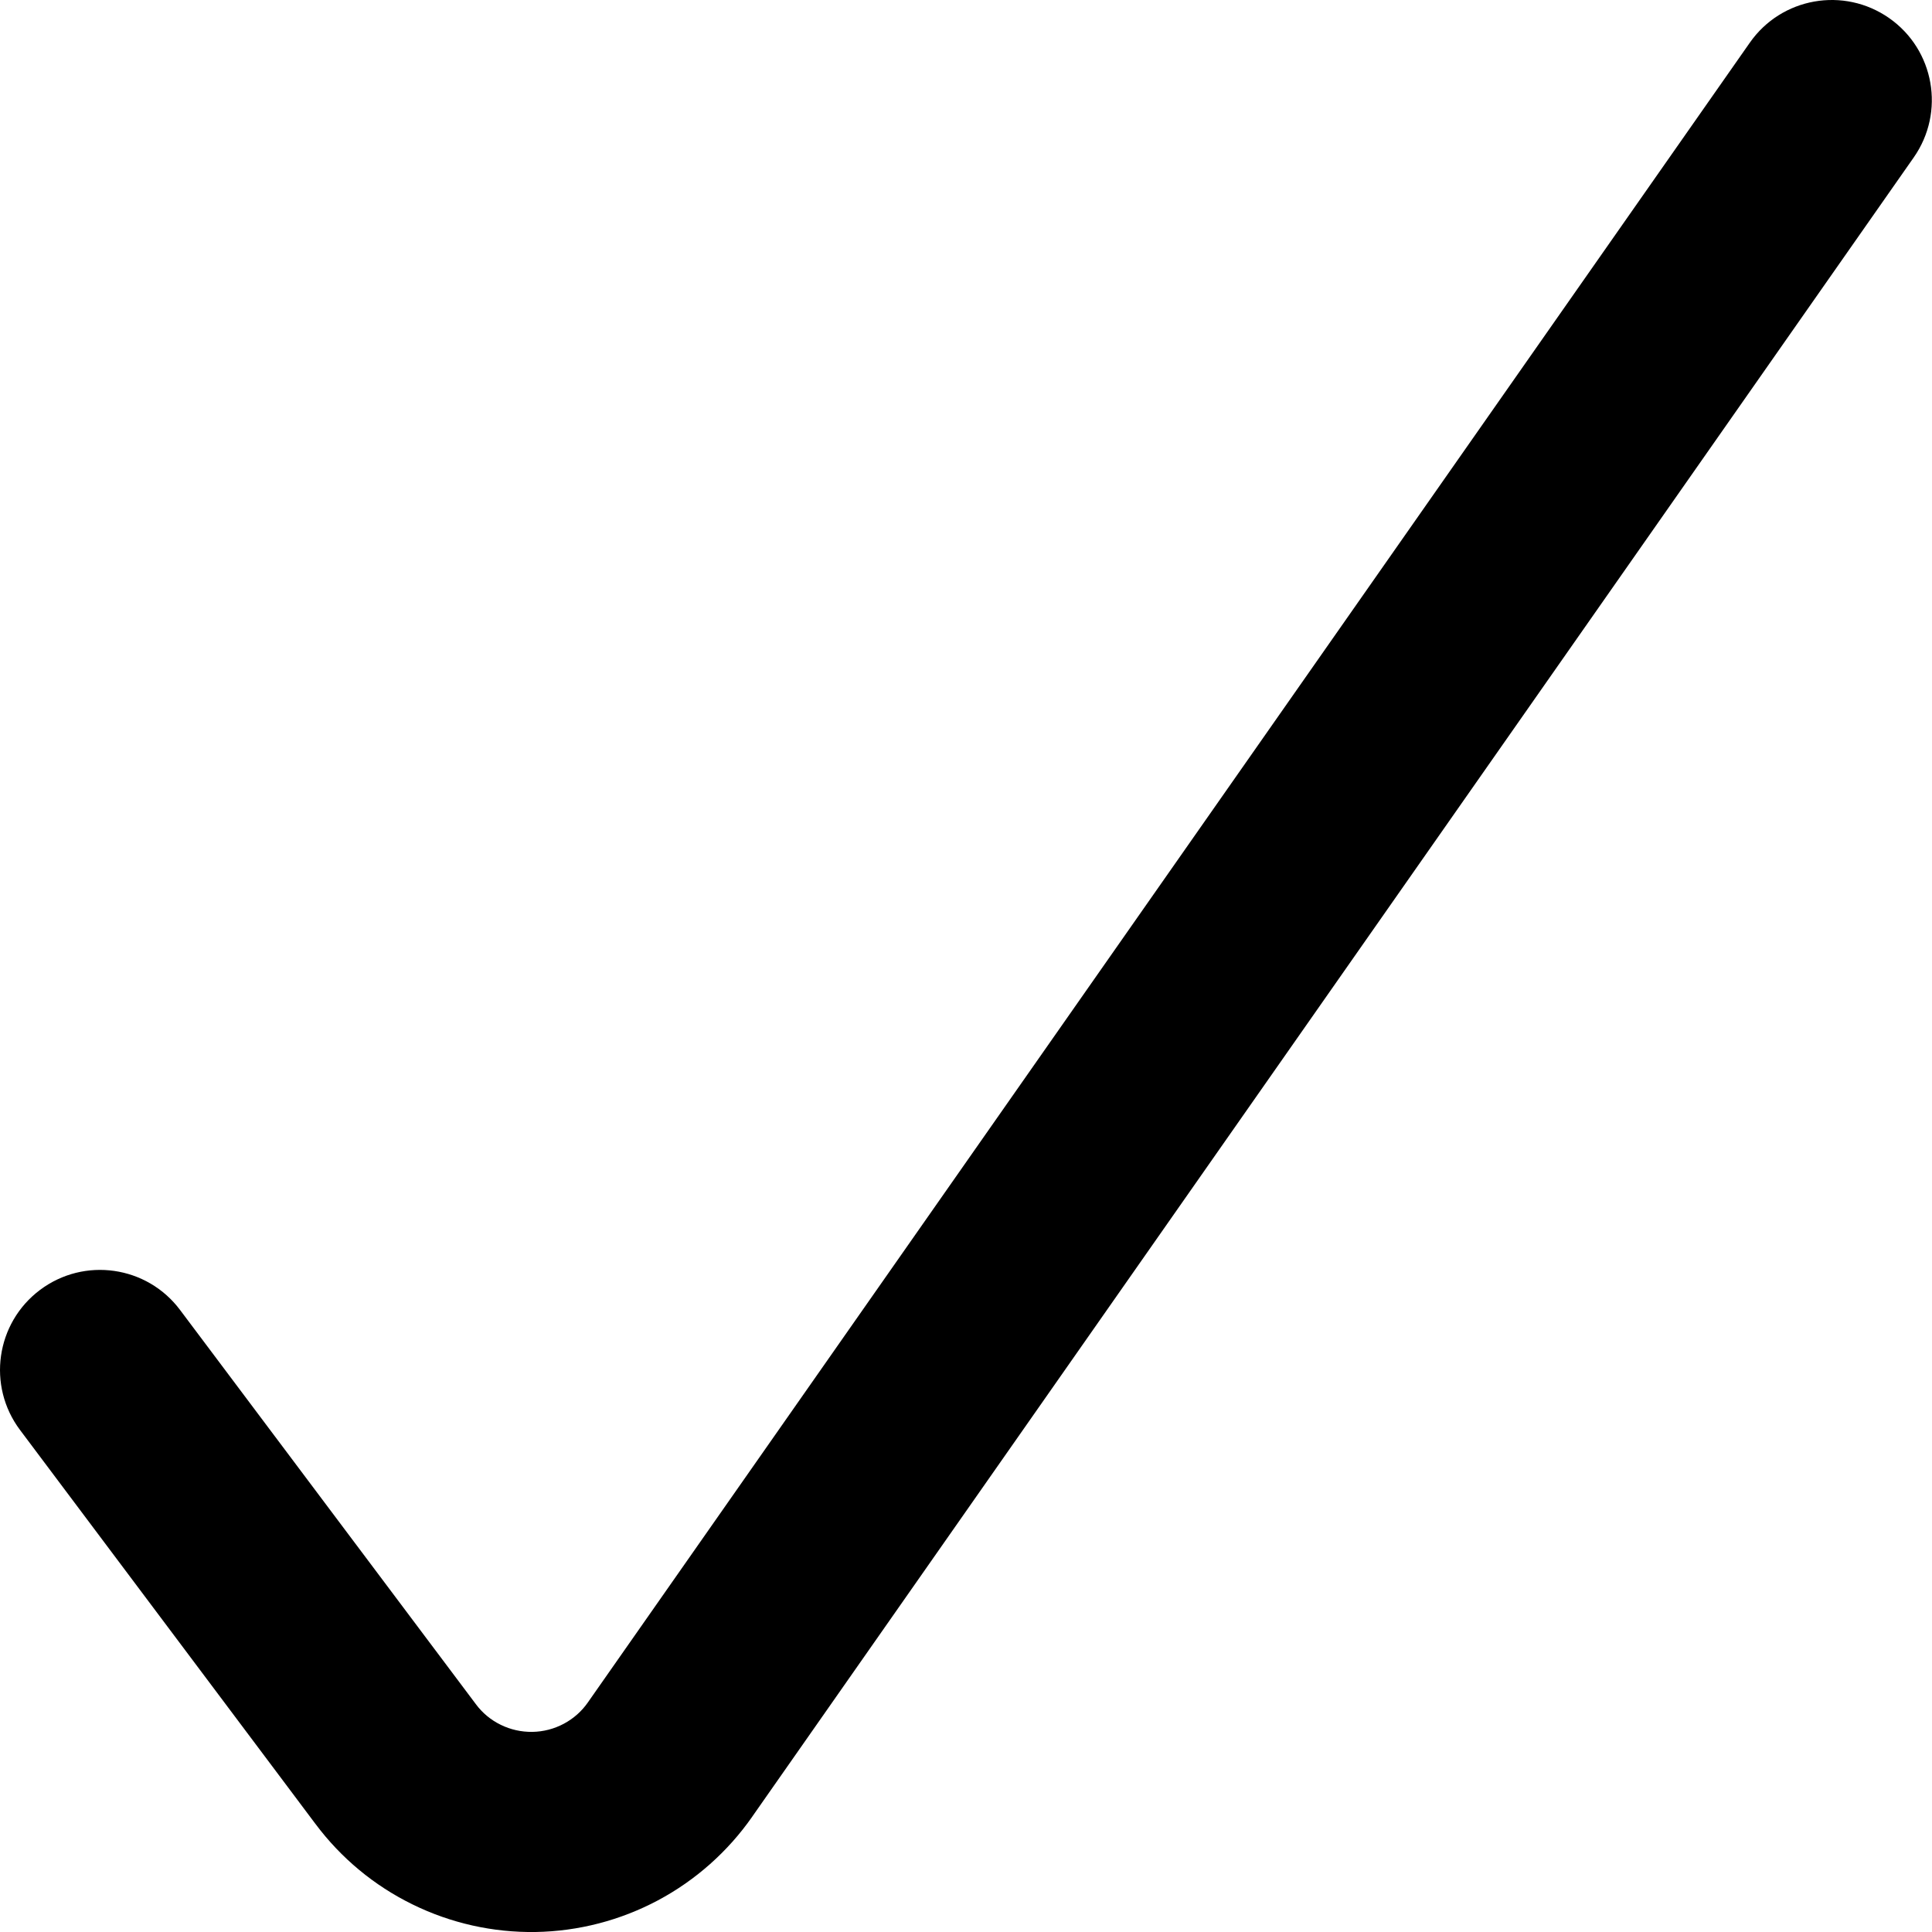
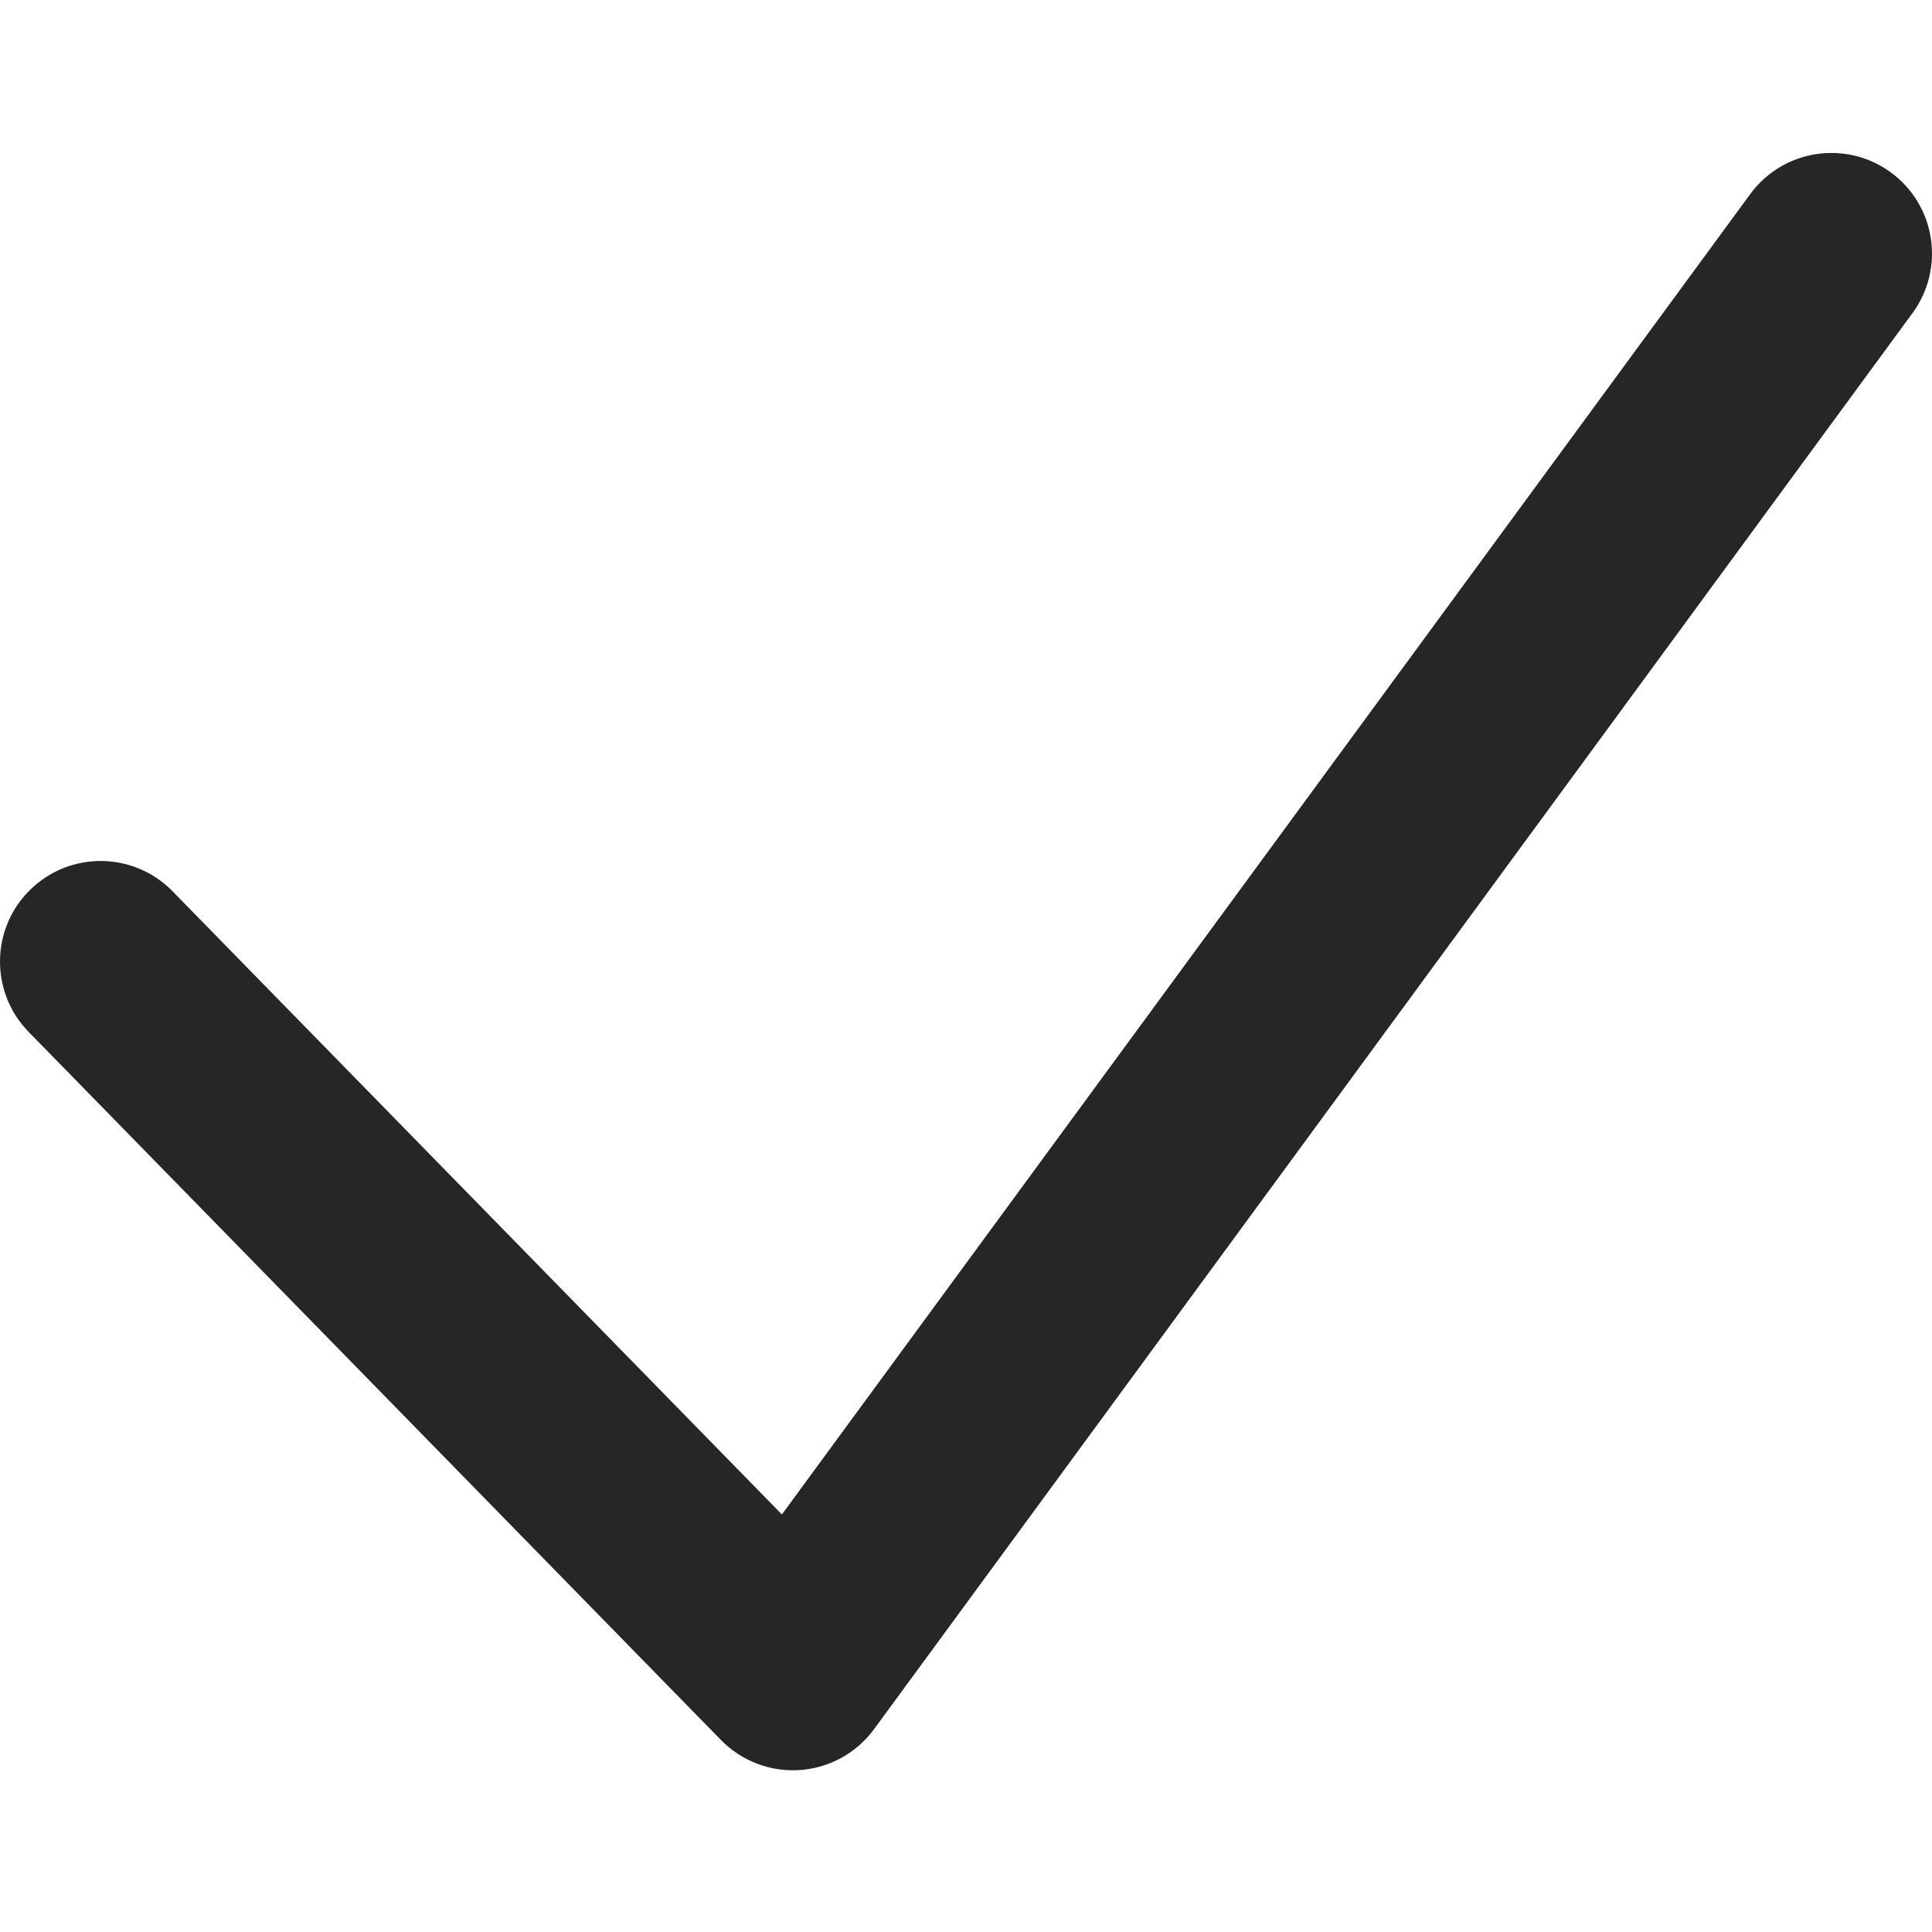
<svg xmlns="http://www.w3.org/2000/svg" width="24" height="24" viewBox="0 0 24 24" fill="none">
-   <path fill-rule="evenodd" clip-rule="evenodd" d="M23.468 0.225C24.03 0.618 24.167 1.393 23.773 1.956L9.346 22.565C9.345 22.566 9.345 22.566 9.345 22.567C9.042 23.001 8.64 23.358 8.173 23.607C7.705 23.856 7.185 23.991 6.654 24C6.124 24.008 5.6 23.891 5.124 23.657C4.648 23.424 4.235 23.081 3.918 22.656C3.918 22.656 3.918 22.655 3.917 22.655L0.249 17.764C-0.163 17.215 -0.052 16.436 0.497 16.024C1.046 15.612 1.825 15.723 2.237 16.273L5.91 21.168C5.991 21.278 6.097 21.366 6.22 21.426C6.342 21.486 6.477 21.516 6.613 21.514C6.75 21.512 6.884 21.477 7.004 21.413C7.124 21.349 7.228 21.257 7.305 21.145L7.307 21.142L21.737 0.53C22.13 -0.032 22.905 -0.169 23.468 0.225Z" fill="black" />
+   <path fill-rule="evenodd" clip-rule="evenodd" d="M23.489 2.142C24.046 2.55 24.166 3.332 23.758 3.889L10.858 21.48C10.641 21.776 10.305 21.962 9.938 21.988C9.572 22.014 9.213 21.877 8.956 21.615L0.356 12.819C-0.126 12.326 -0.118 11.534 0.376 11.052C0.87 10.569 1.661 10.578 2.144 11.072L9.713 18.813L21.742 2.411C22.15 1.854 22.933 1.734 23.489 2.142Z" fill="#262626" />
</svg>
